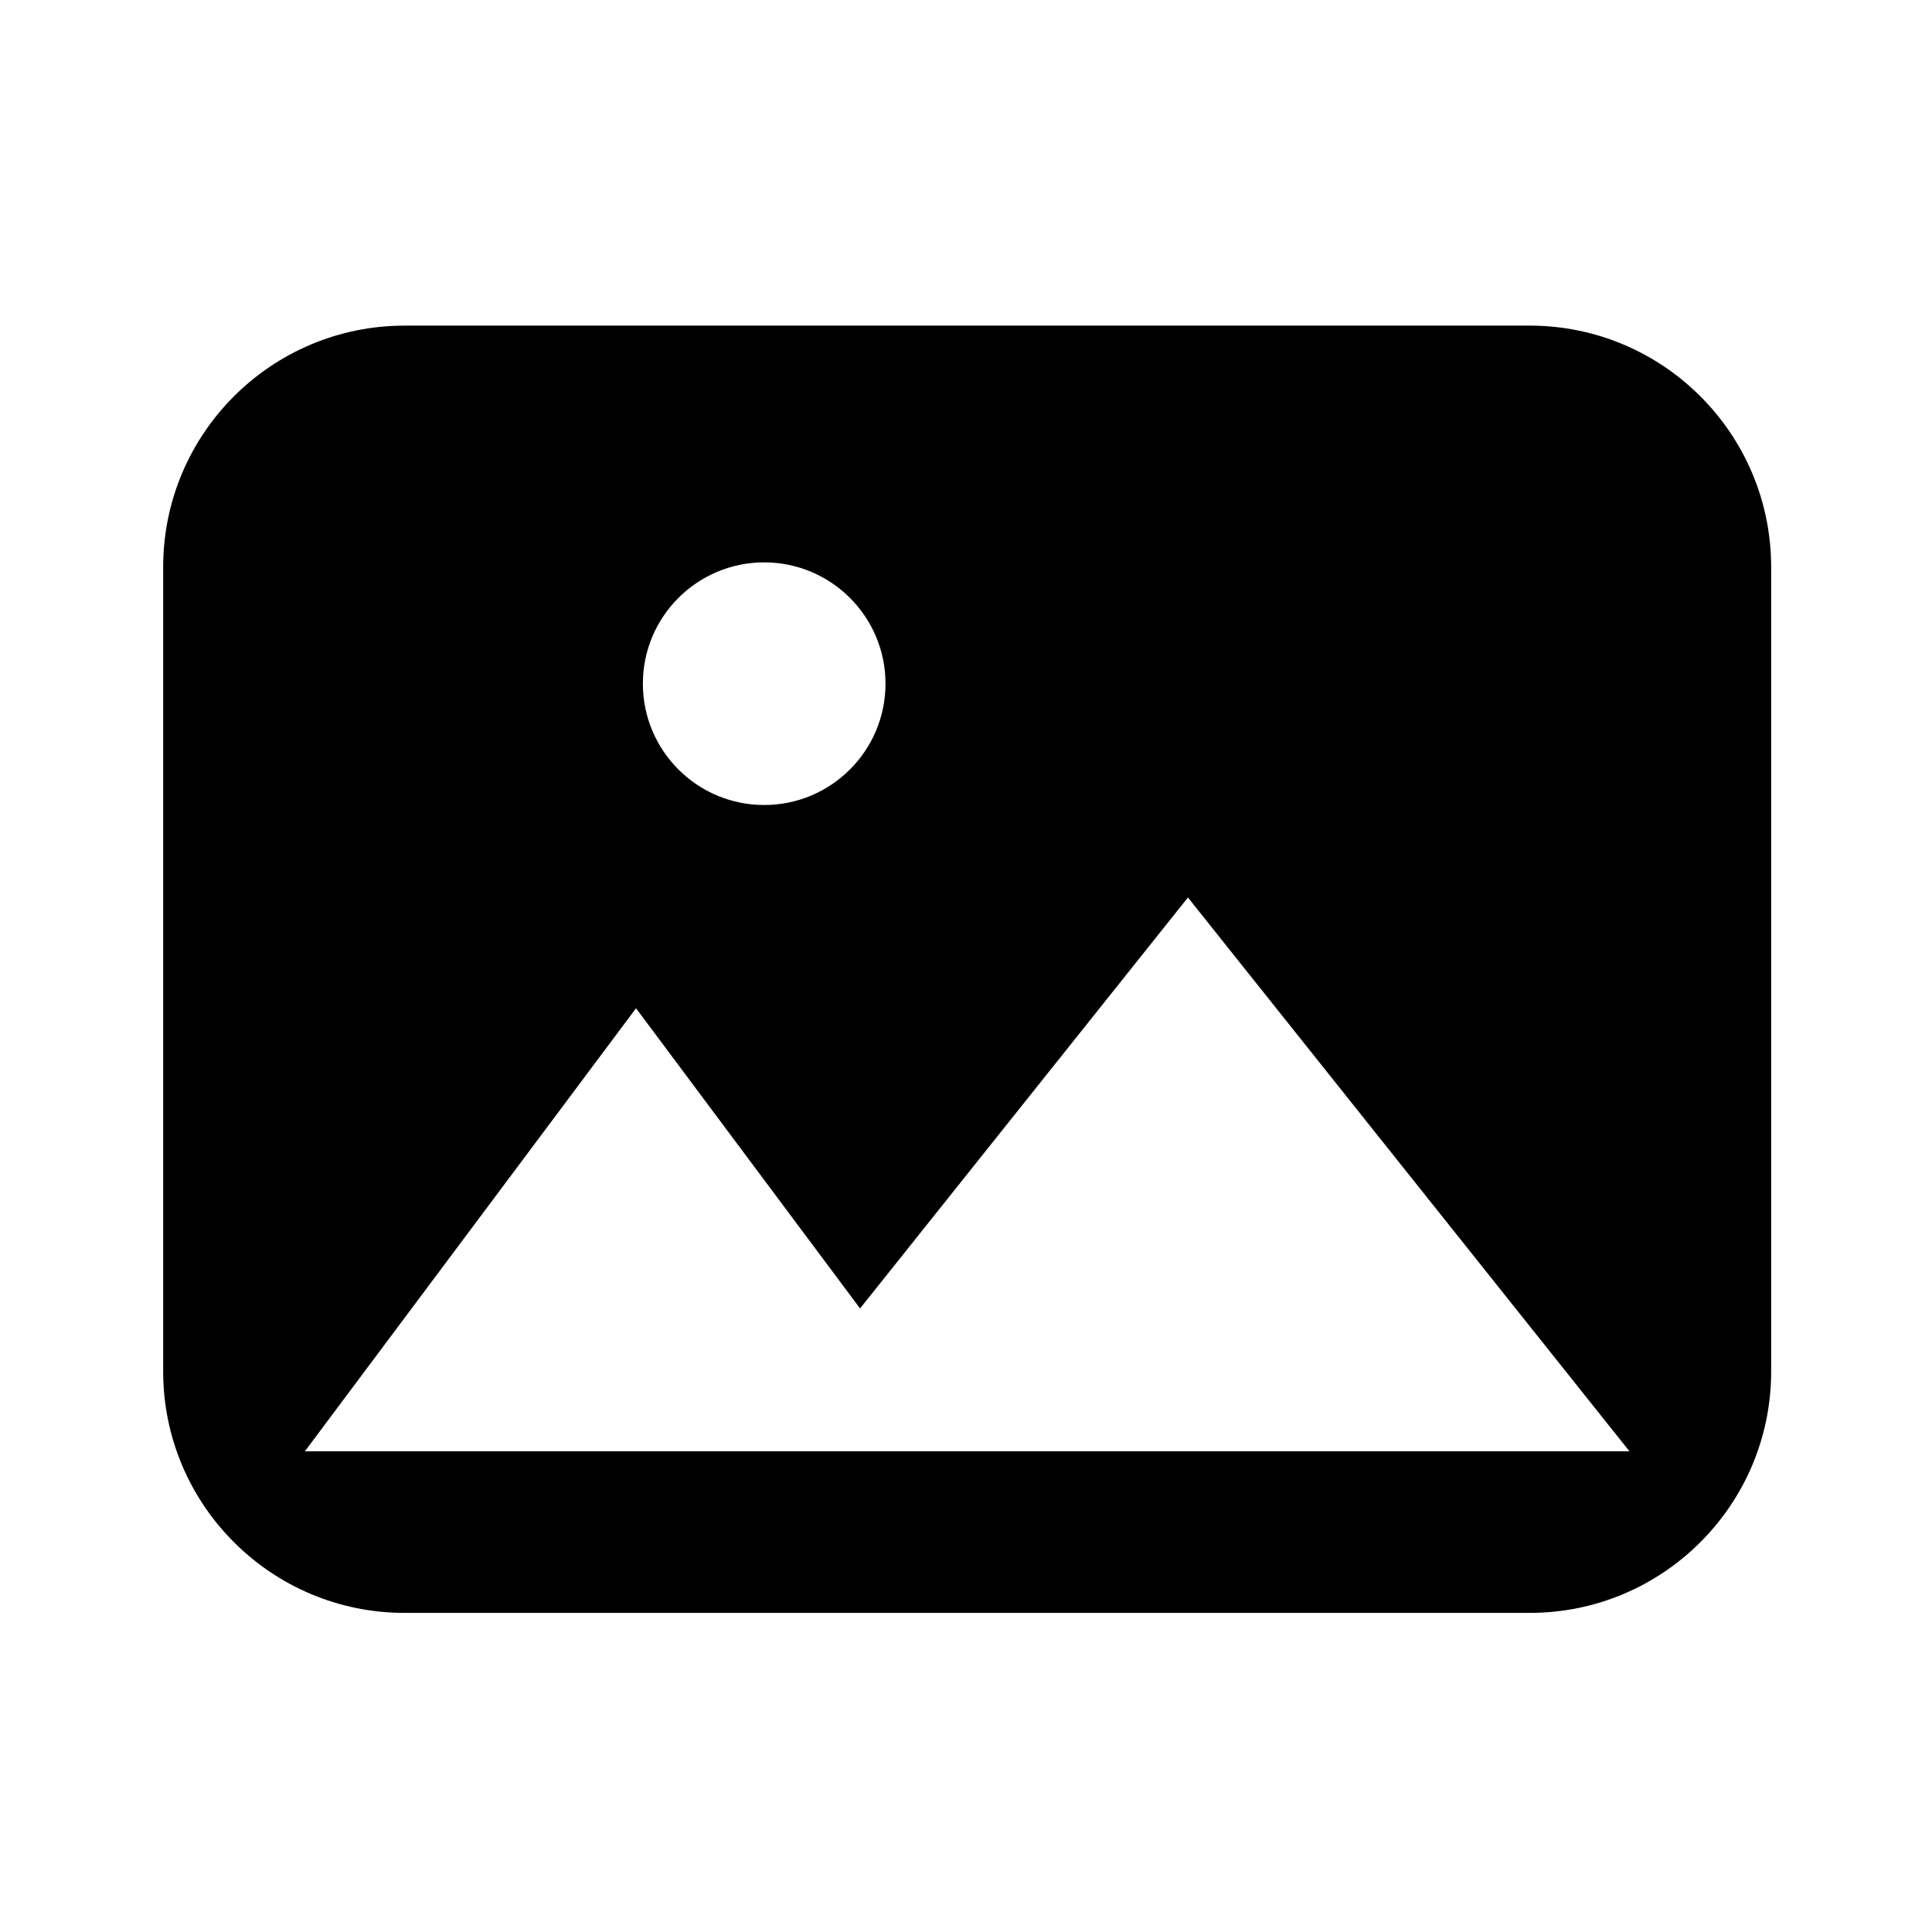
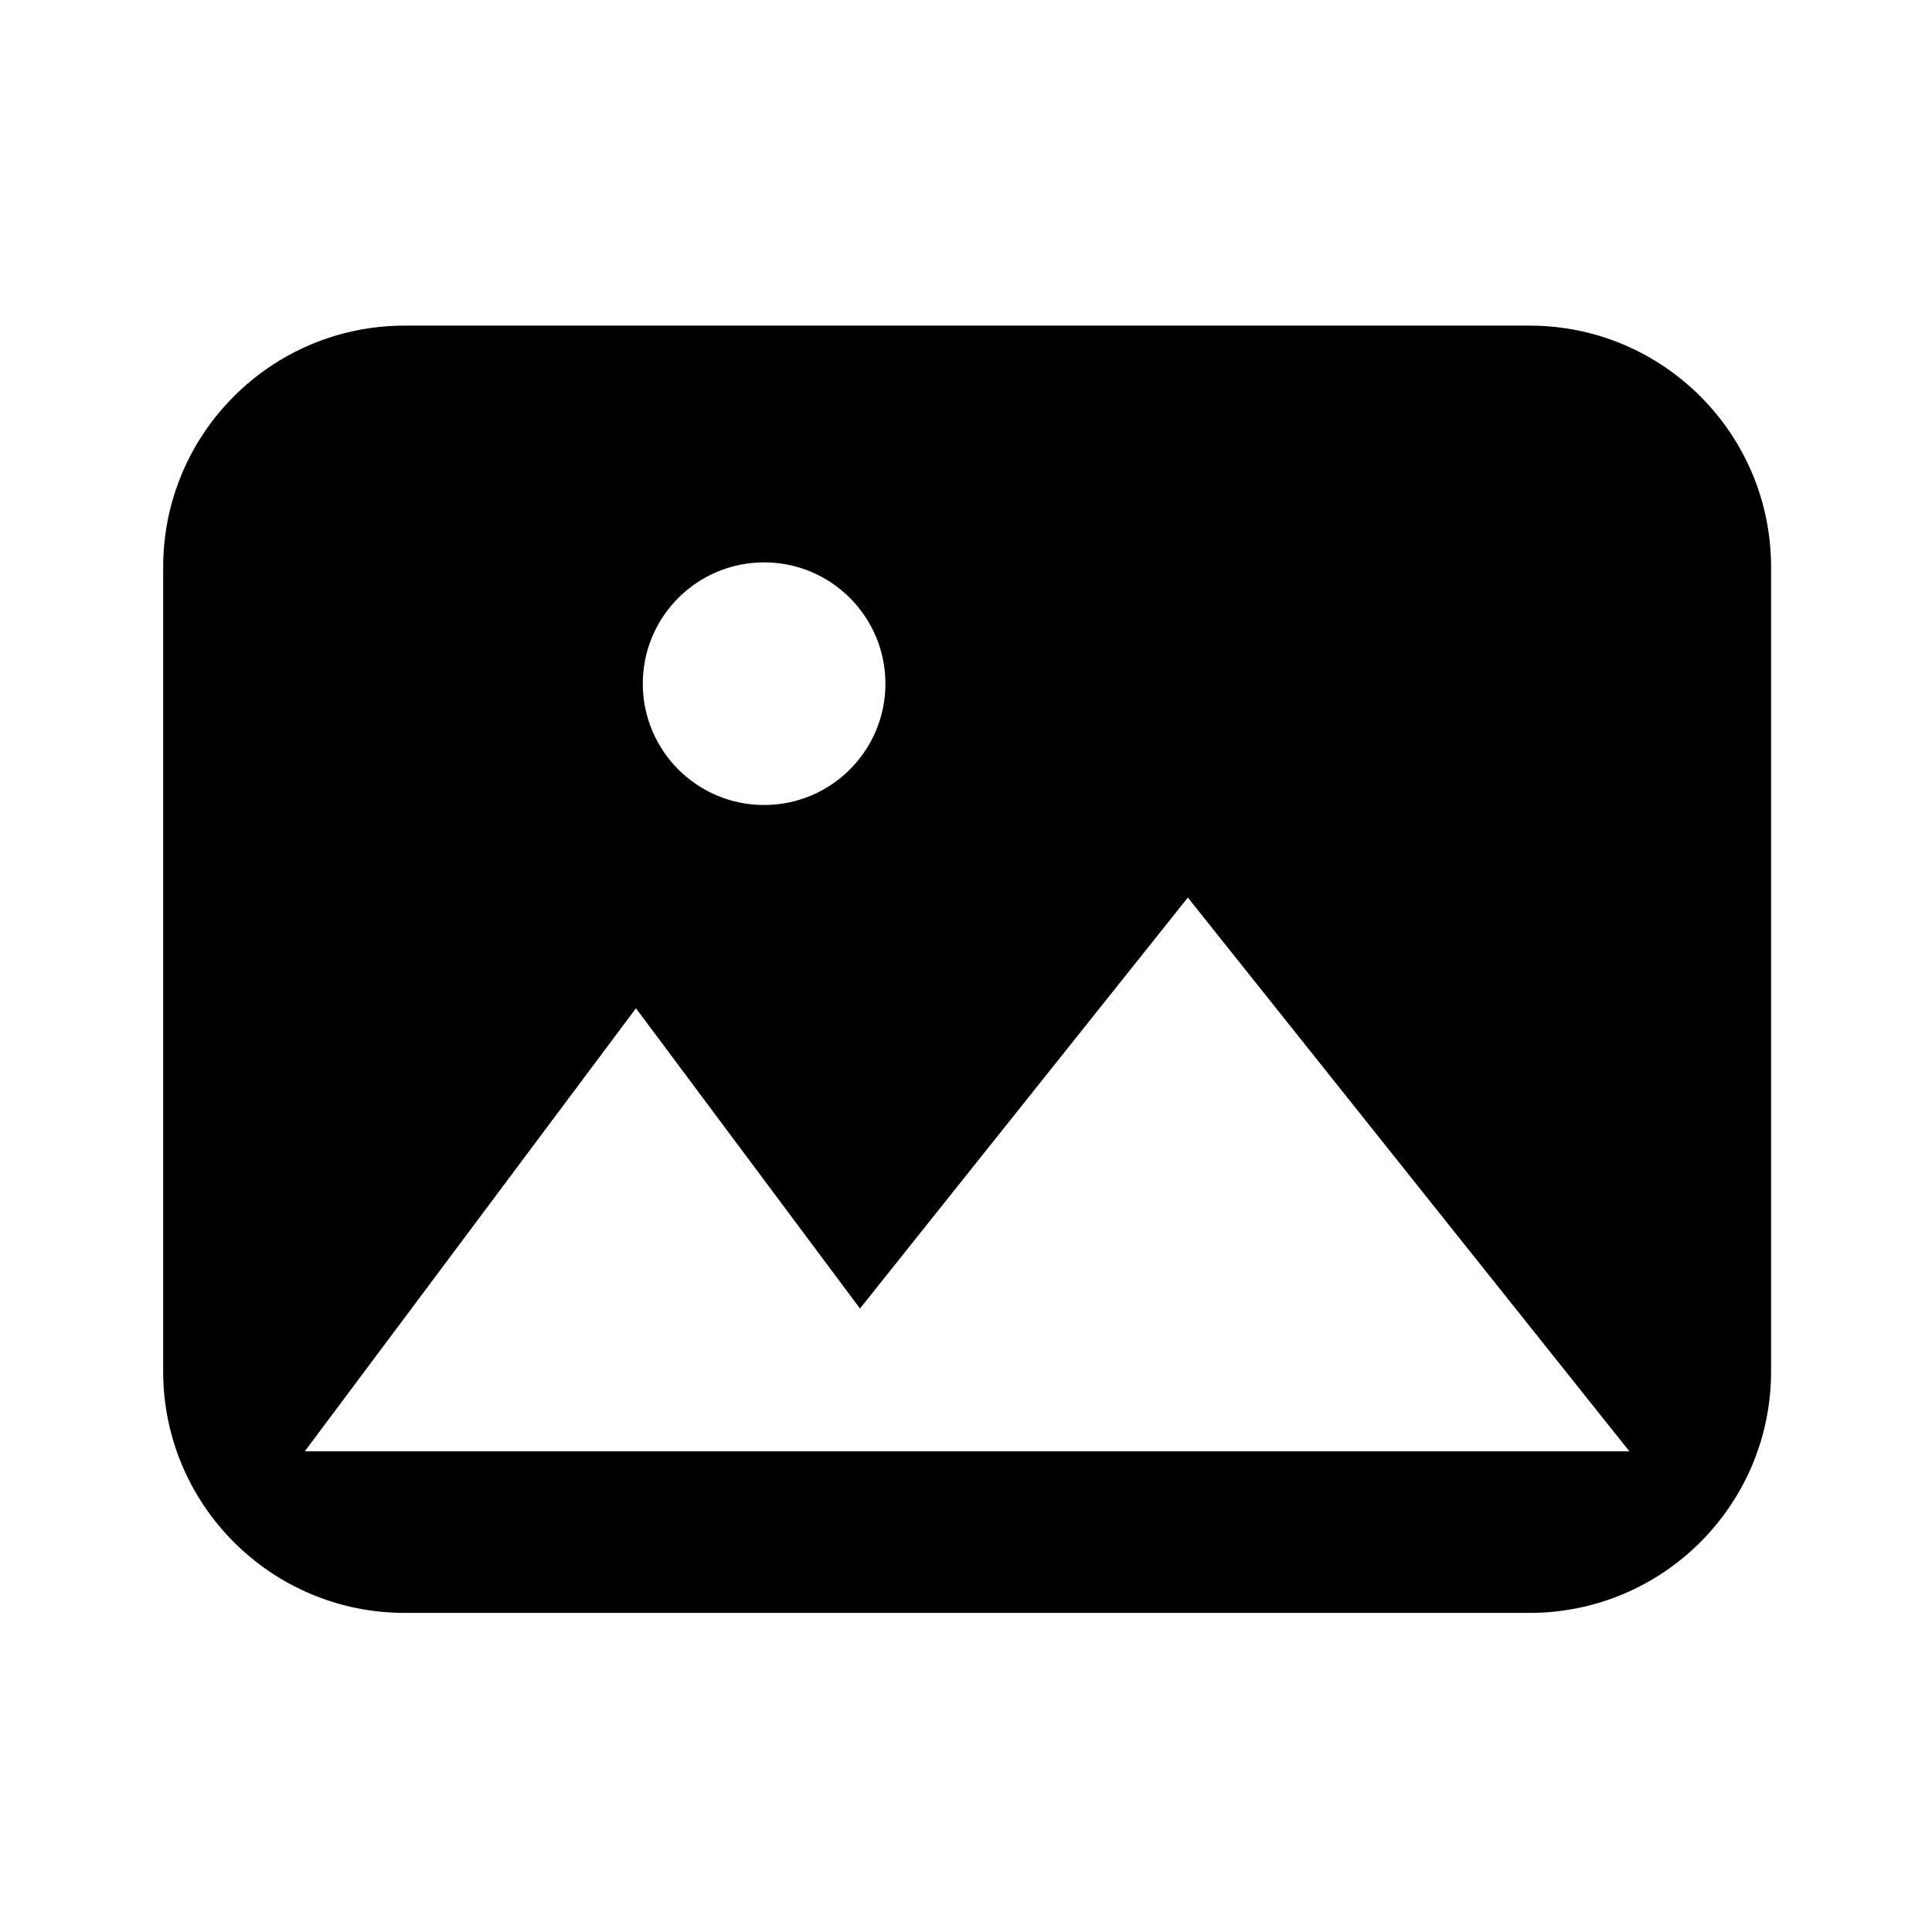
- <svg xmlns="http://www.w3.org/2000/svg" width="24" height="24" viewBox="0 0 24 24">
-   <path id="icon-media-alt@2x-a" d="M5.027,4.045 L19.002,4.045 C20.658,4.045 22.002,5.388 22.002,7.045 L22.002,17.036 L22.002,17.036 C22.002,18.693 20.658,20.036 19.002,20.036 L5.027,20.036 L5.027,20.036 C3.37,20.036 2.027,18.693 2.027,17.036 L2.027,7.045 L2.027,7.045 C2.027,5.388 3.37,4.045 5.027,4.045 L5.027,4.045 Z M7.901,12.525 L3.787,18.029 L20.242,18.029 L14.757,11.149 L10.684,16.254 L7.901,12.525 Z M9.493,10 C10.325,10 11,9.325 11,8.493 C11,7.661 10.325,6.986 9.493,6.986 C8.661,6.986 7.986,7.661 7.986,8.493 C7.986,9.325 8.661,10 9.493,10 Z" />
+ <svg xmlns="http://www.w3.org/2000/svg" height="24" viewBox="0 0 24 24" width="24">
+   <path d="m5.027 4.045h13.974c1.657 0 3 1.343 3 3v9.991c0 1.657-1.343 3-3 3h-13.974c-1.657 0-3-1.343-3-3v-9.991c0-1.657 1.343-3 3-3zm2.873 8.48-4.114 5.504h16.455l-5.485-6.879-4.073 5.105zm1.592-2.525c.832 0 1.507-.675 1.507-1.507 0-.832-.675-1.507-1.507-1.507s-1.507.675-1.507 1.507c0 .832.675 1.507 1.507 1.507z" />
</svg>
